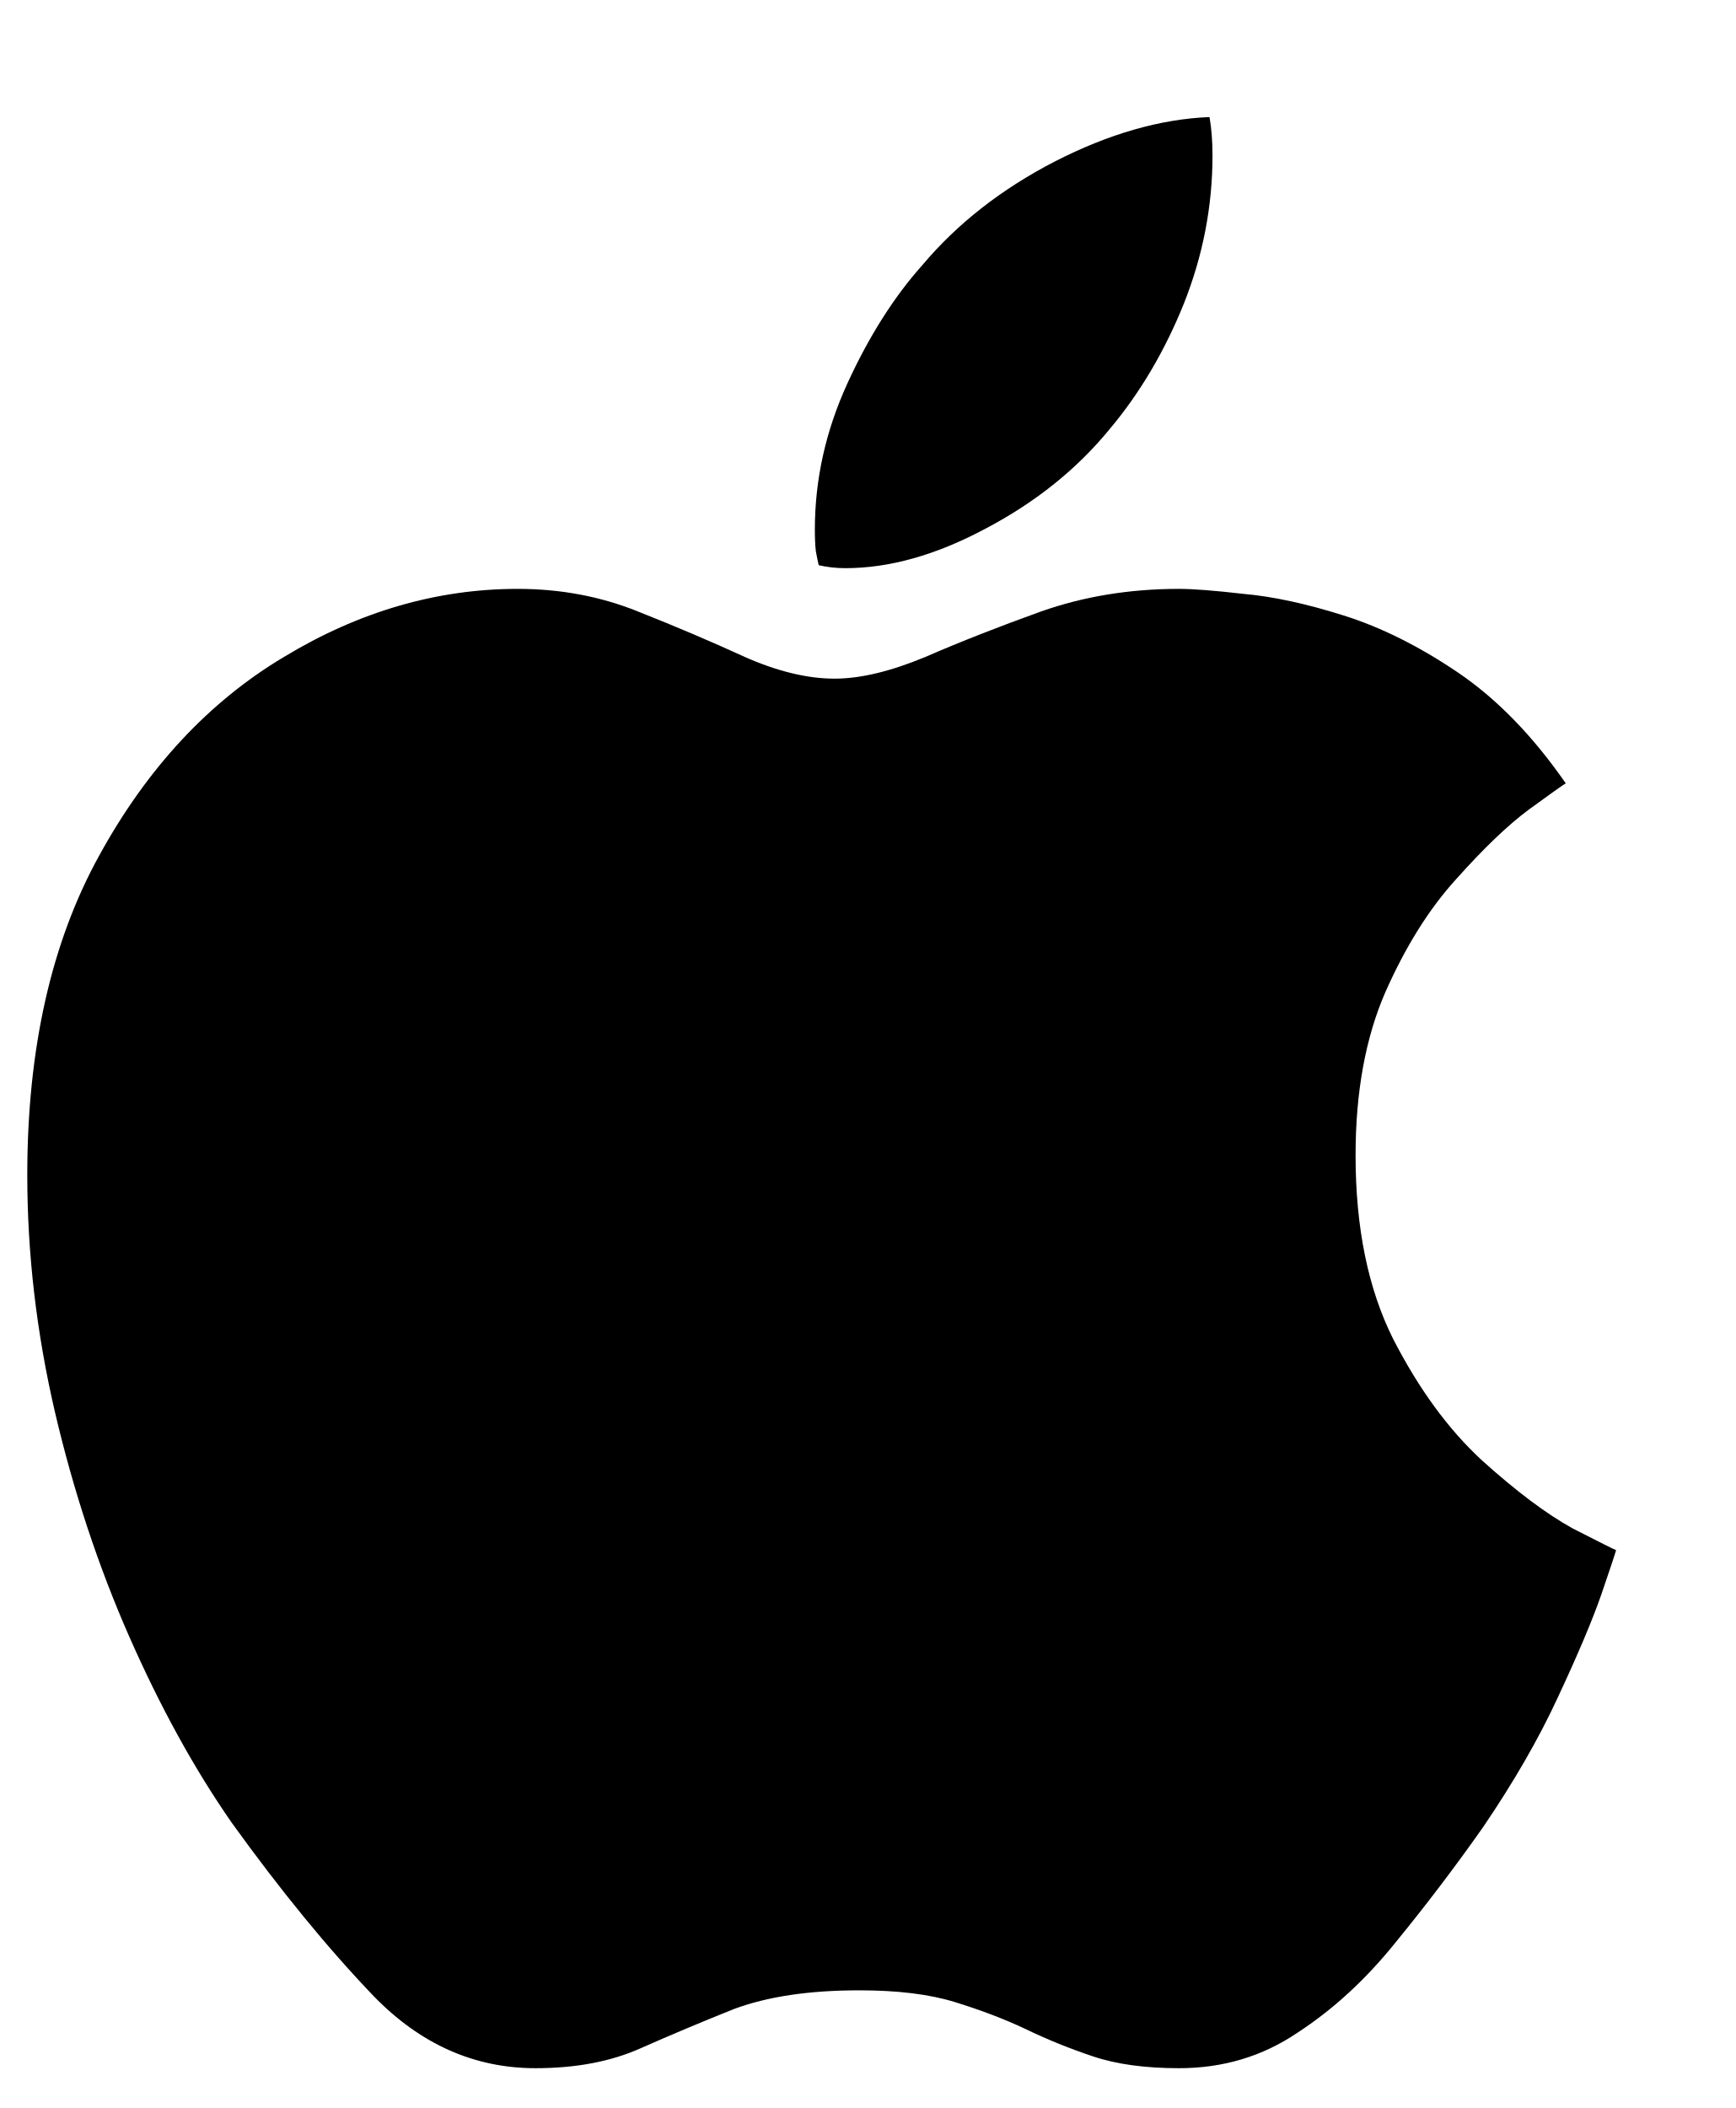
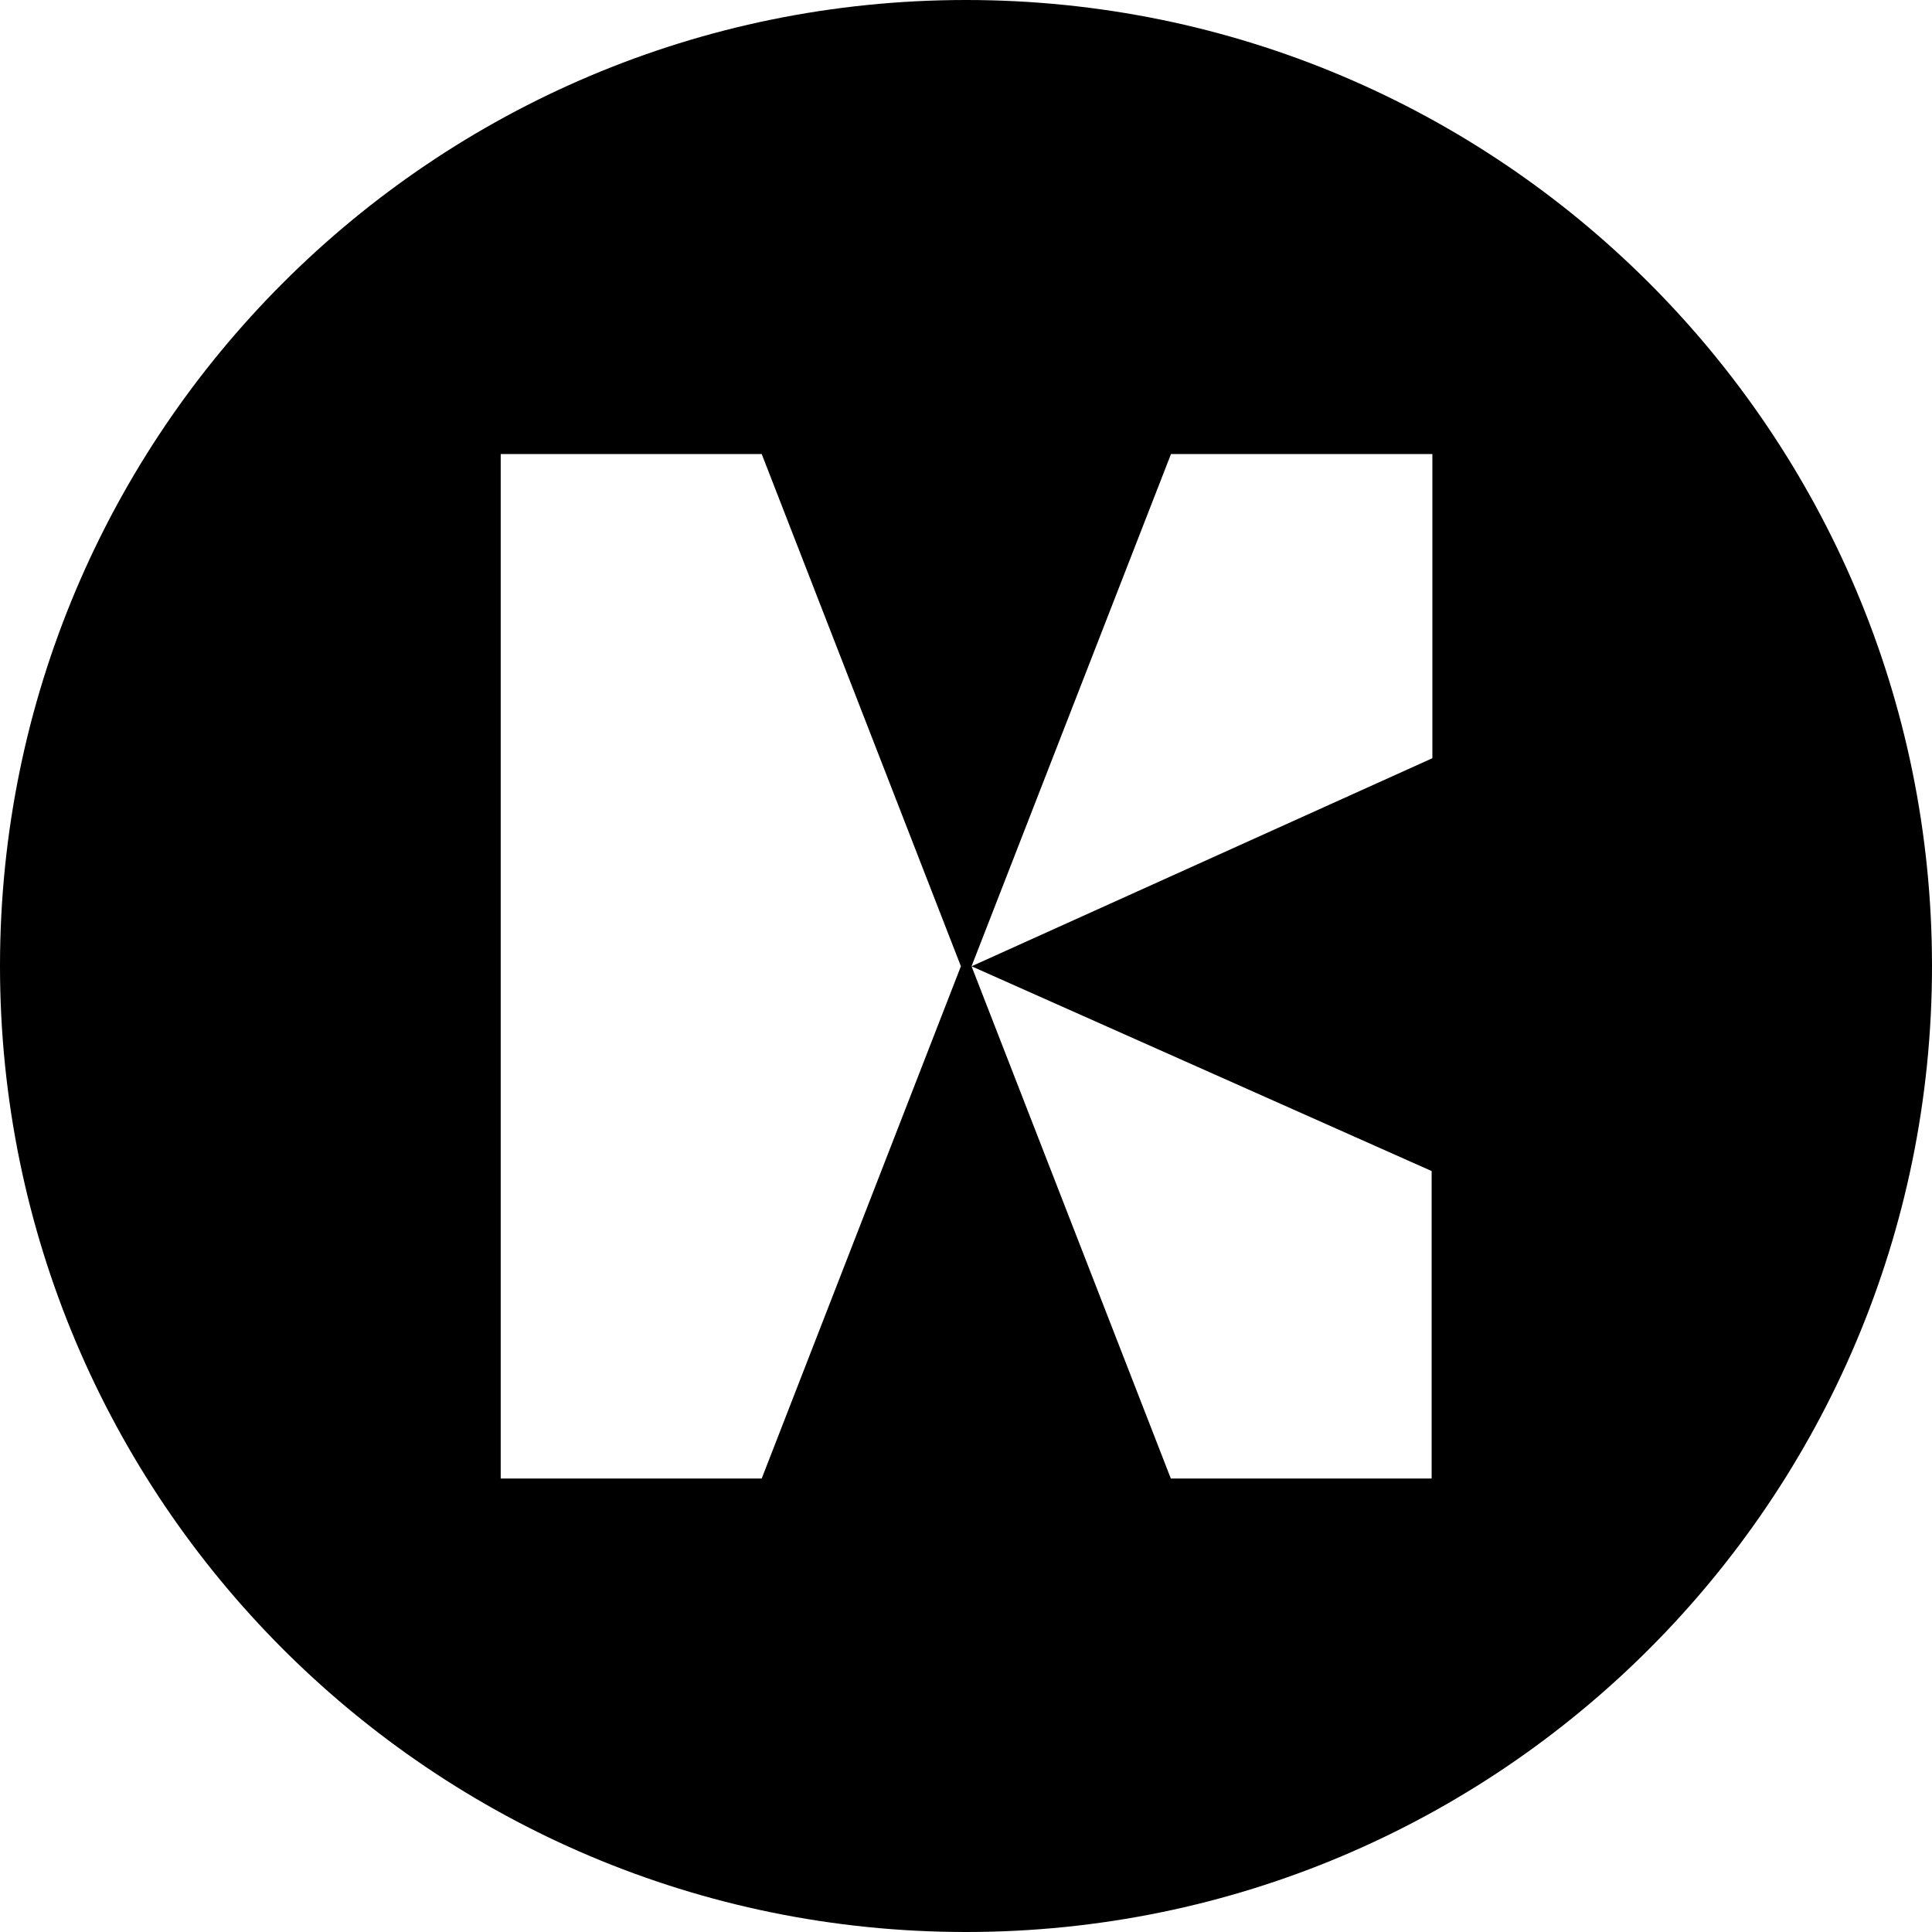
- <svg xmlns="http://www.w3.org/2000/svg" width="14" height="17" viewBox="0 0 14 17" fill="none">
-   <path d="M9.508 4.749C9.62 4.749 9.792 4.762 10.026 4.789C10.265 4.81 10.535 4.868 10.838 4.964C11.14 5.059 11.448 5.213 11.761 5.425C12.074 5.638 12.363 5.935 12.628 6.317C12.602 6.333 12.501 6.404 12.326 6.532C12.156 6.659 11.963 6.845 11.745 7.089C11.527 7.328 11.336 7.633 11.172 8.004C11.013 8.37 10.933 8.808 10.933 9.317C10.933 9.901 11.034 10.394 11.236 10.798C11.443 11.201 11.681 11.527 11.952 11.777C12.228 12.026 12.472 12.209 12.684 12.326C12.902 12.437 13.018 12.496 13.034 12.501C13.029 12.522 12.989 12.642 12.915 12.859C12.841 13.071 12.724 13.347 12.565 13.687C12.411 14.021 12.209 14.371 11.96 14.737C11.732 15.061 11.496 15.371 11.252 15.669C11.013 15.966 10.75 16.207 10.464 16.393C10.182 16.584 9.864 16.679 9.508 16.679C9.238 16.679 9.007 16.648 8.816 16.584C8.625 16.52 8.442 16.446 8.267 16.361C8.097 16.281 7.909 16.21 7.702 16.146C7.495 16.082 7.238 16.051 6.93 16.051C6.527 16.051 6.19 16.101 5.919 16.202C5.654 16.308 5.402 16.414 5.163 16.52C4.924 16.626 4.643 16.679 4.319 16.679C3.826 16.679 3.391 16.486 3.014 16.098C2.643 15.711 2.261 15.244 1.868 14.698C1.565 14.262 1.29 13.761 1.04 13.193C0.791 12.626 0.592 12.023 0.443 11.387C0.295 10.75 0.22 10.113 0.22 9.476C0.22 8.458 0.414 7.598 0.801 6.898C1.189 6.192 1.685 5.659 2.29 5.298C2.895 4.932 3.523 4.749 4.176 4.749C4.521 4.749 4.845 4.81 5.147 4.932C5.455 5.054 5.741 5.176 6.007 5.298C6.272 5.415 6.513 5.473 6.731 5.473C6.938 5.473 7.182 5.415 7.463 5.298C7.744 5.176 8.055 5.054 8.394 4.932C8.739 4.81 9.111 4.749 9.508 4.749ZM8.951 3.459C8.686 3.783 8.352 4.051 7.949 4.263C7.551 4.476 7.174 4.582 6.818 4.582C6.744 4.582 6.672 4.574 6.603 4.558C6.598 4.537 6.59 4.499 6.58 4.446C6.574 4.393 6.572 4.335 6.572 4.271C6.572 3.868 6.659 3.475 6.834 3.093C7.009 2.711 7.211 2.393 7.439 2.138C7.72 1.804 8.076 1.525 8.506 1.303C8.941 1.08 9.357 0.96 9.755 0.944C9.771 1.035 9.779 1.138 9.779 1.255C9.779 1.663 9.702 2.061 9.548 2.449C9.394 2.831 9.195 3.168 8.951 3.459Z" fill="black" />
+ <svg xmlns="http://www.w3.org/2000/svg" width="1200" height="1200" viewBox="0 0 1200 1200" fill="none">
+   <path d="M600 0C931.371 0 1200 268.629 1200 600C1200 931.371 931.371 1200 600 1200C268.629 1200 0 931.371 0 600C0 268.629 268.629 0 600 0ZM311 918.33H473.11L596.83 600.17L473.11 282H311V918.33ZM727.22 918.33H889.22V727.36L603.44 600.17L727.22 918.33ZM603.44 600.17L889.67 470.94V282H727.33L603.44 600.17Z" fill="black" />
</svg>
